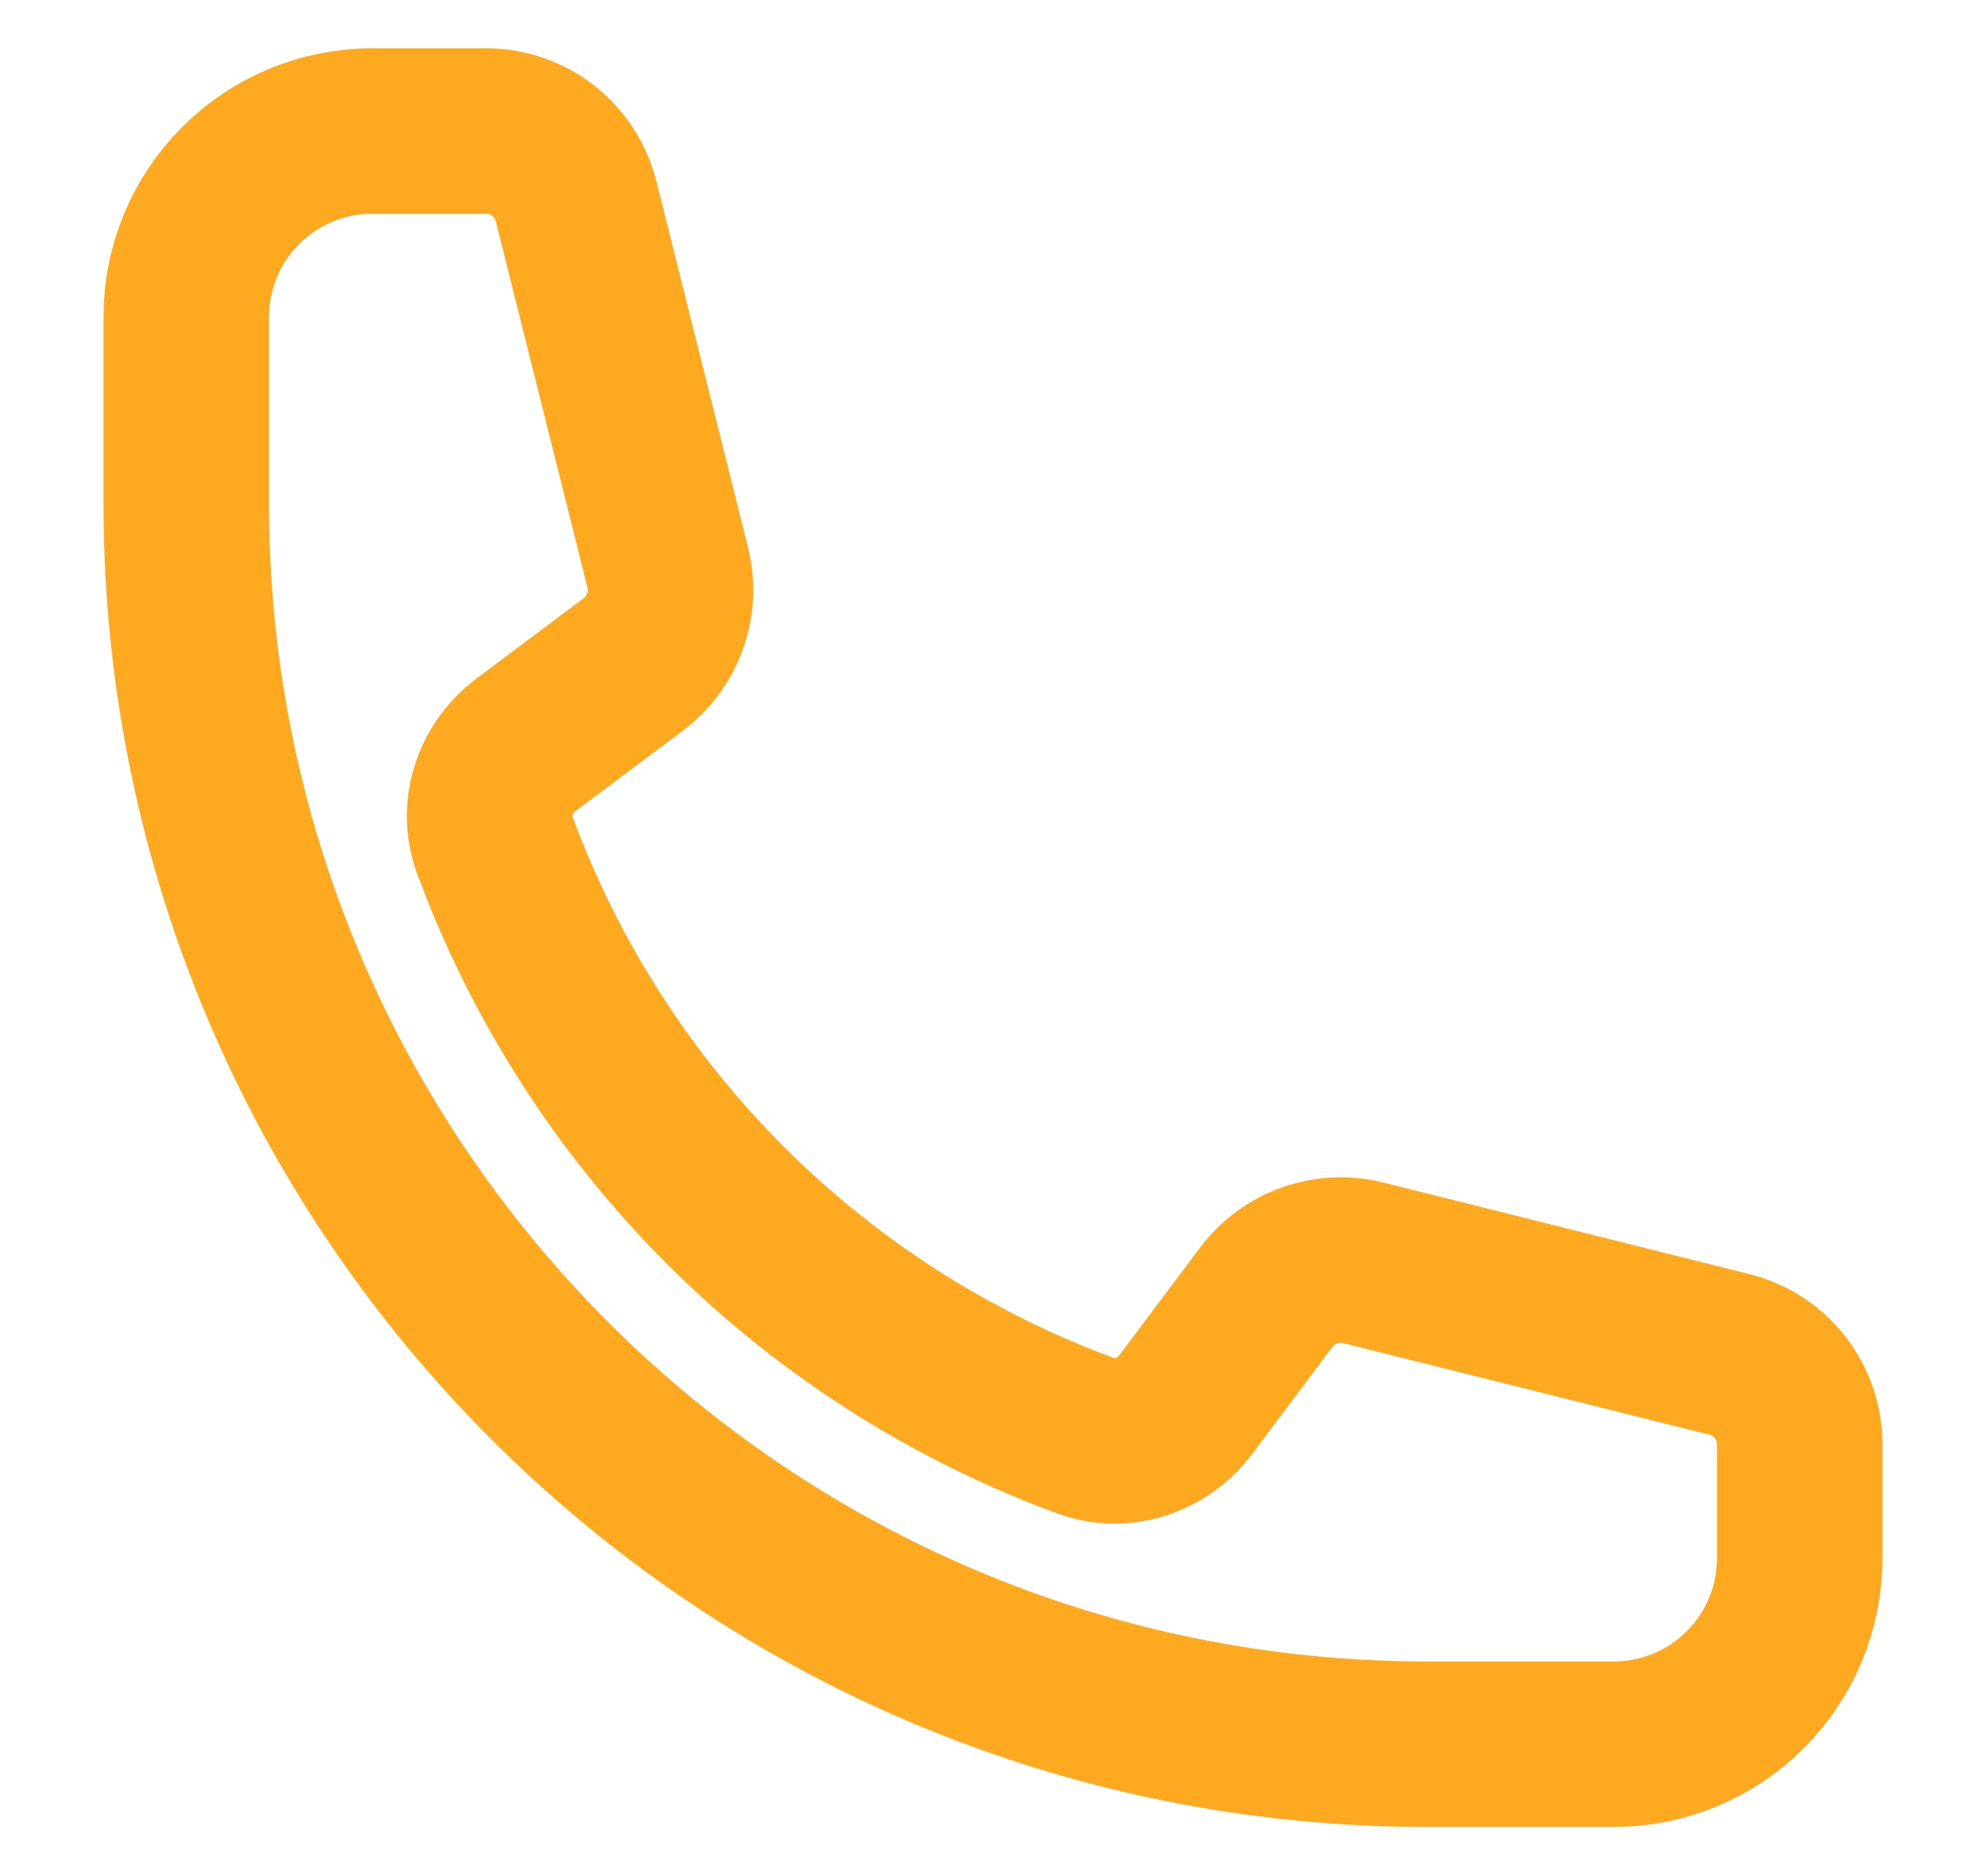
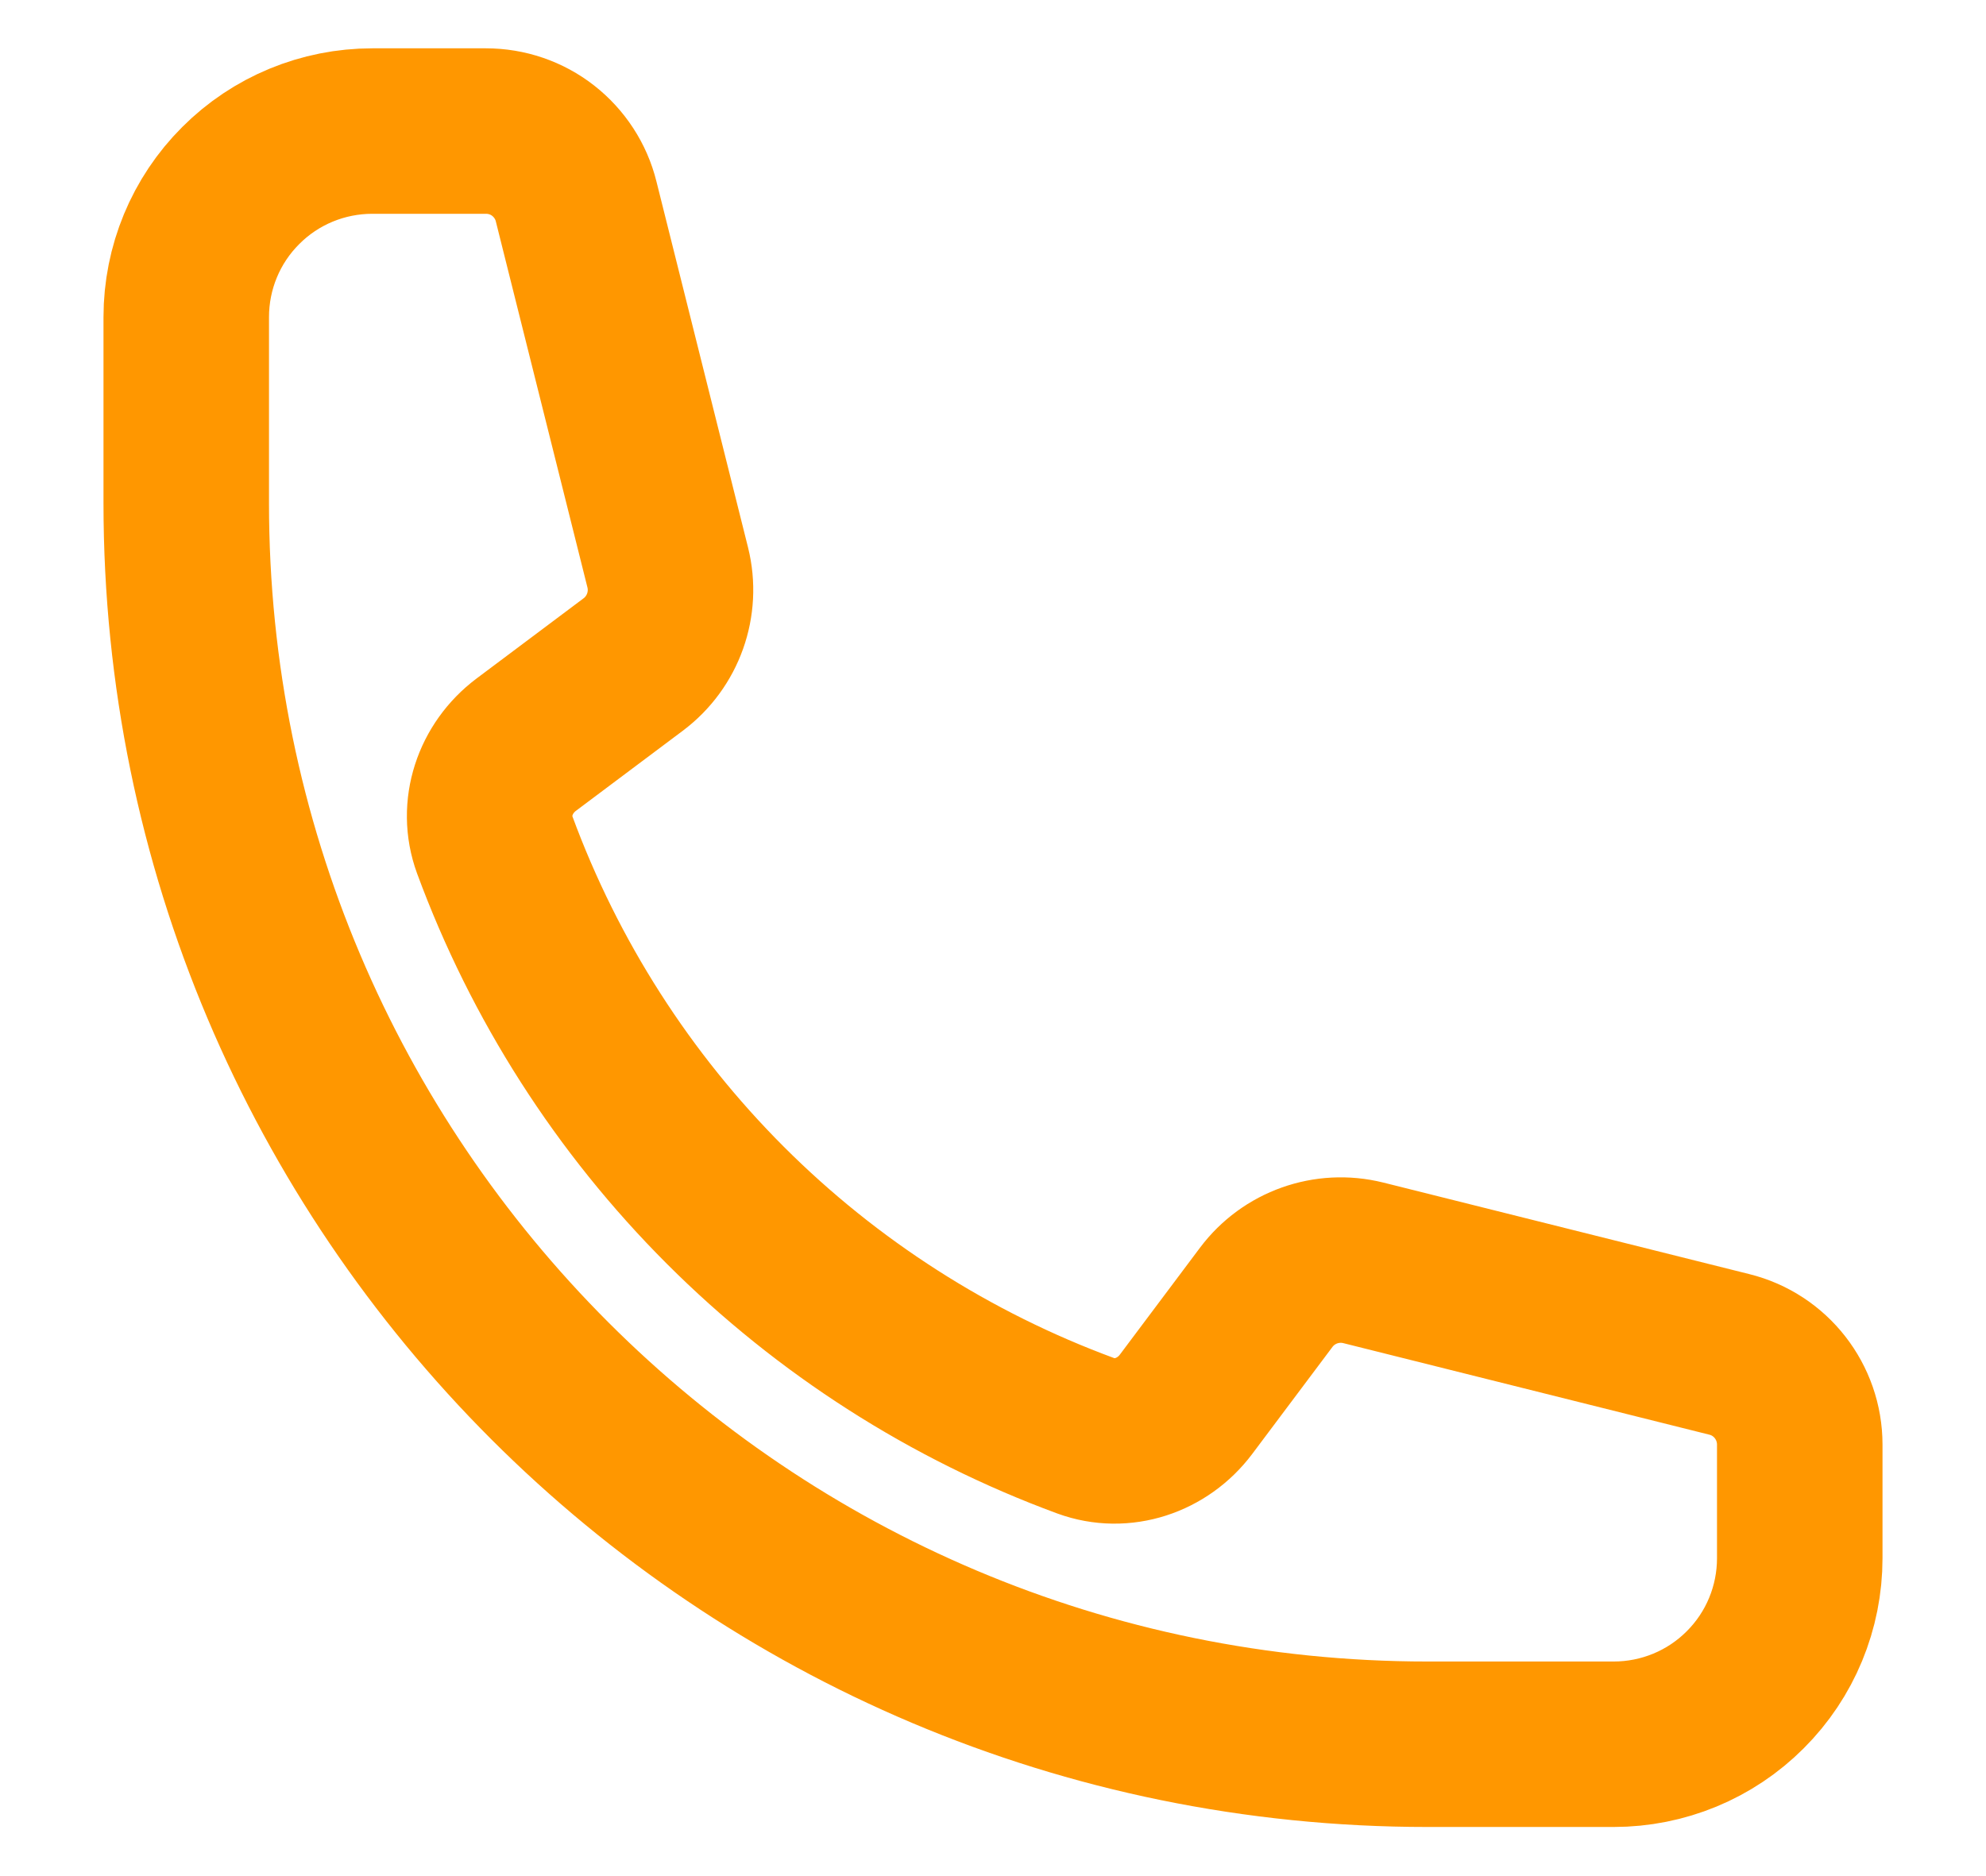
<svg xmlns="http://www.w3.org/2000/svg" width="18" height="17" viewBox="0 0 18 17" fill="none">
-   <path d="M1.688 4.562C1.688 10.775 6.724 15.812 12.938 15.812H14.625C15.073 15.812 15.502 15.635 15.818 15.318C16.135 15.002 16.312 14.573 16.312 14.125V13.096C16.312 12.709 16.049 12.371 15.674 12.278L12.356 11.448C12.026 11.366 11.68 11.489 11.476 11.761L10.749 12.731C10.537 13.013 10.172 13.137 9.841 13.016C8.614 12.564 7.499 11.851 6.574 10.926C5.649 10.001 4.936 8.886 4.484 7.659C4.363 7.328 4.487 6.963 4.769 6.751L5.739 6.024C6.011 5.82 6.134 5.473 6.052 5.144L5.222 1.827C5.177 1.644 5.071 1.482 4.923 1.366C4.775 1.25 4.592 1.188 4.404 1.188H3.375C2.927 1.188 2.498 1.365 2.182 1.682C1.865 1.998 1.688 2.427 1.688 2.875V4.562Z" stroke="#FFA920" stroke-width="1.5" stroke-linecap="round" stroke-linejoin="round" />
+   <path d="M1.688 4.562C1.688 10.775 6.724 15.812 12.938 15.812H14.625C15.073 15.812 15.502 15.635 15.818 15.318C16.135 15.002 16.312 14.573 16.312 14.125V13.096C16.312 12.709 16.049 12.371 15.674 12.278L12.356 11.448C12.026 11.366 11.68 11.489 11.476 11.761L10.749 12.731C10.537 13.013 10.172 13.137 9.841 13.016C8.614 12.564 7.499 11.851 6.574 10.926C5.649 10.001 4.936 8.886 4.484 7.659C4.363 7.328 4.487 6.963 4.769 6.751L5.739 6.024C6.011 5.82 6.134 5.473 6.052 5.144L5.222 1.827C5.177 1.644 5.071 1.482 4.923 1.366C4.775 1.25 4.592 1.188 4.404 1.188H3.375C2.927 1.188 2.498 1.365 2.182 1.682C1.865 1.998 1.688 2.427 1.688 2.875V4.562Z" stroke="#FF9700" stroke-width="1.5" stroke-linecap="round" stroke-linejoin="round" />
</svg>
